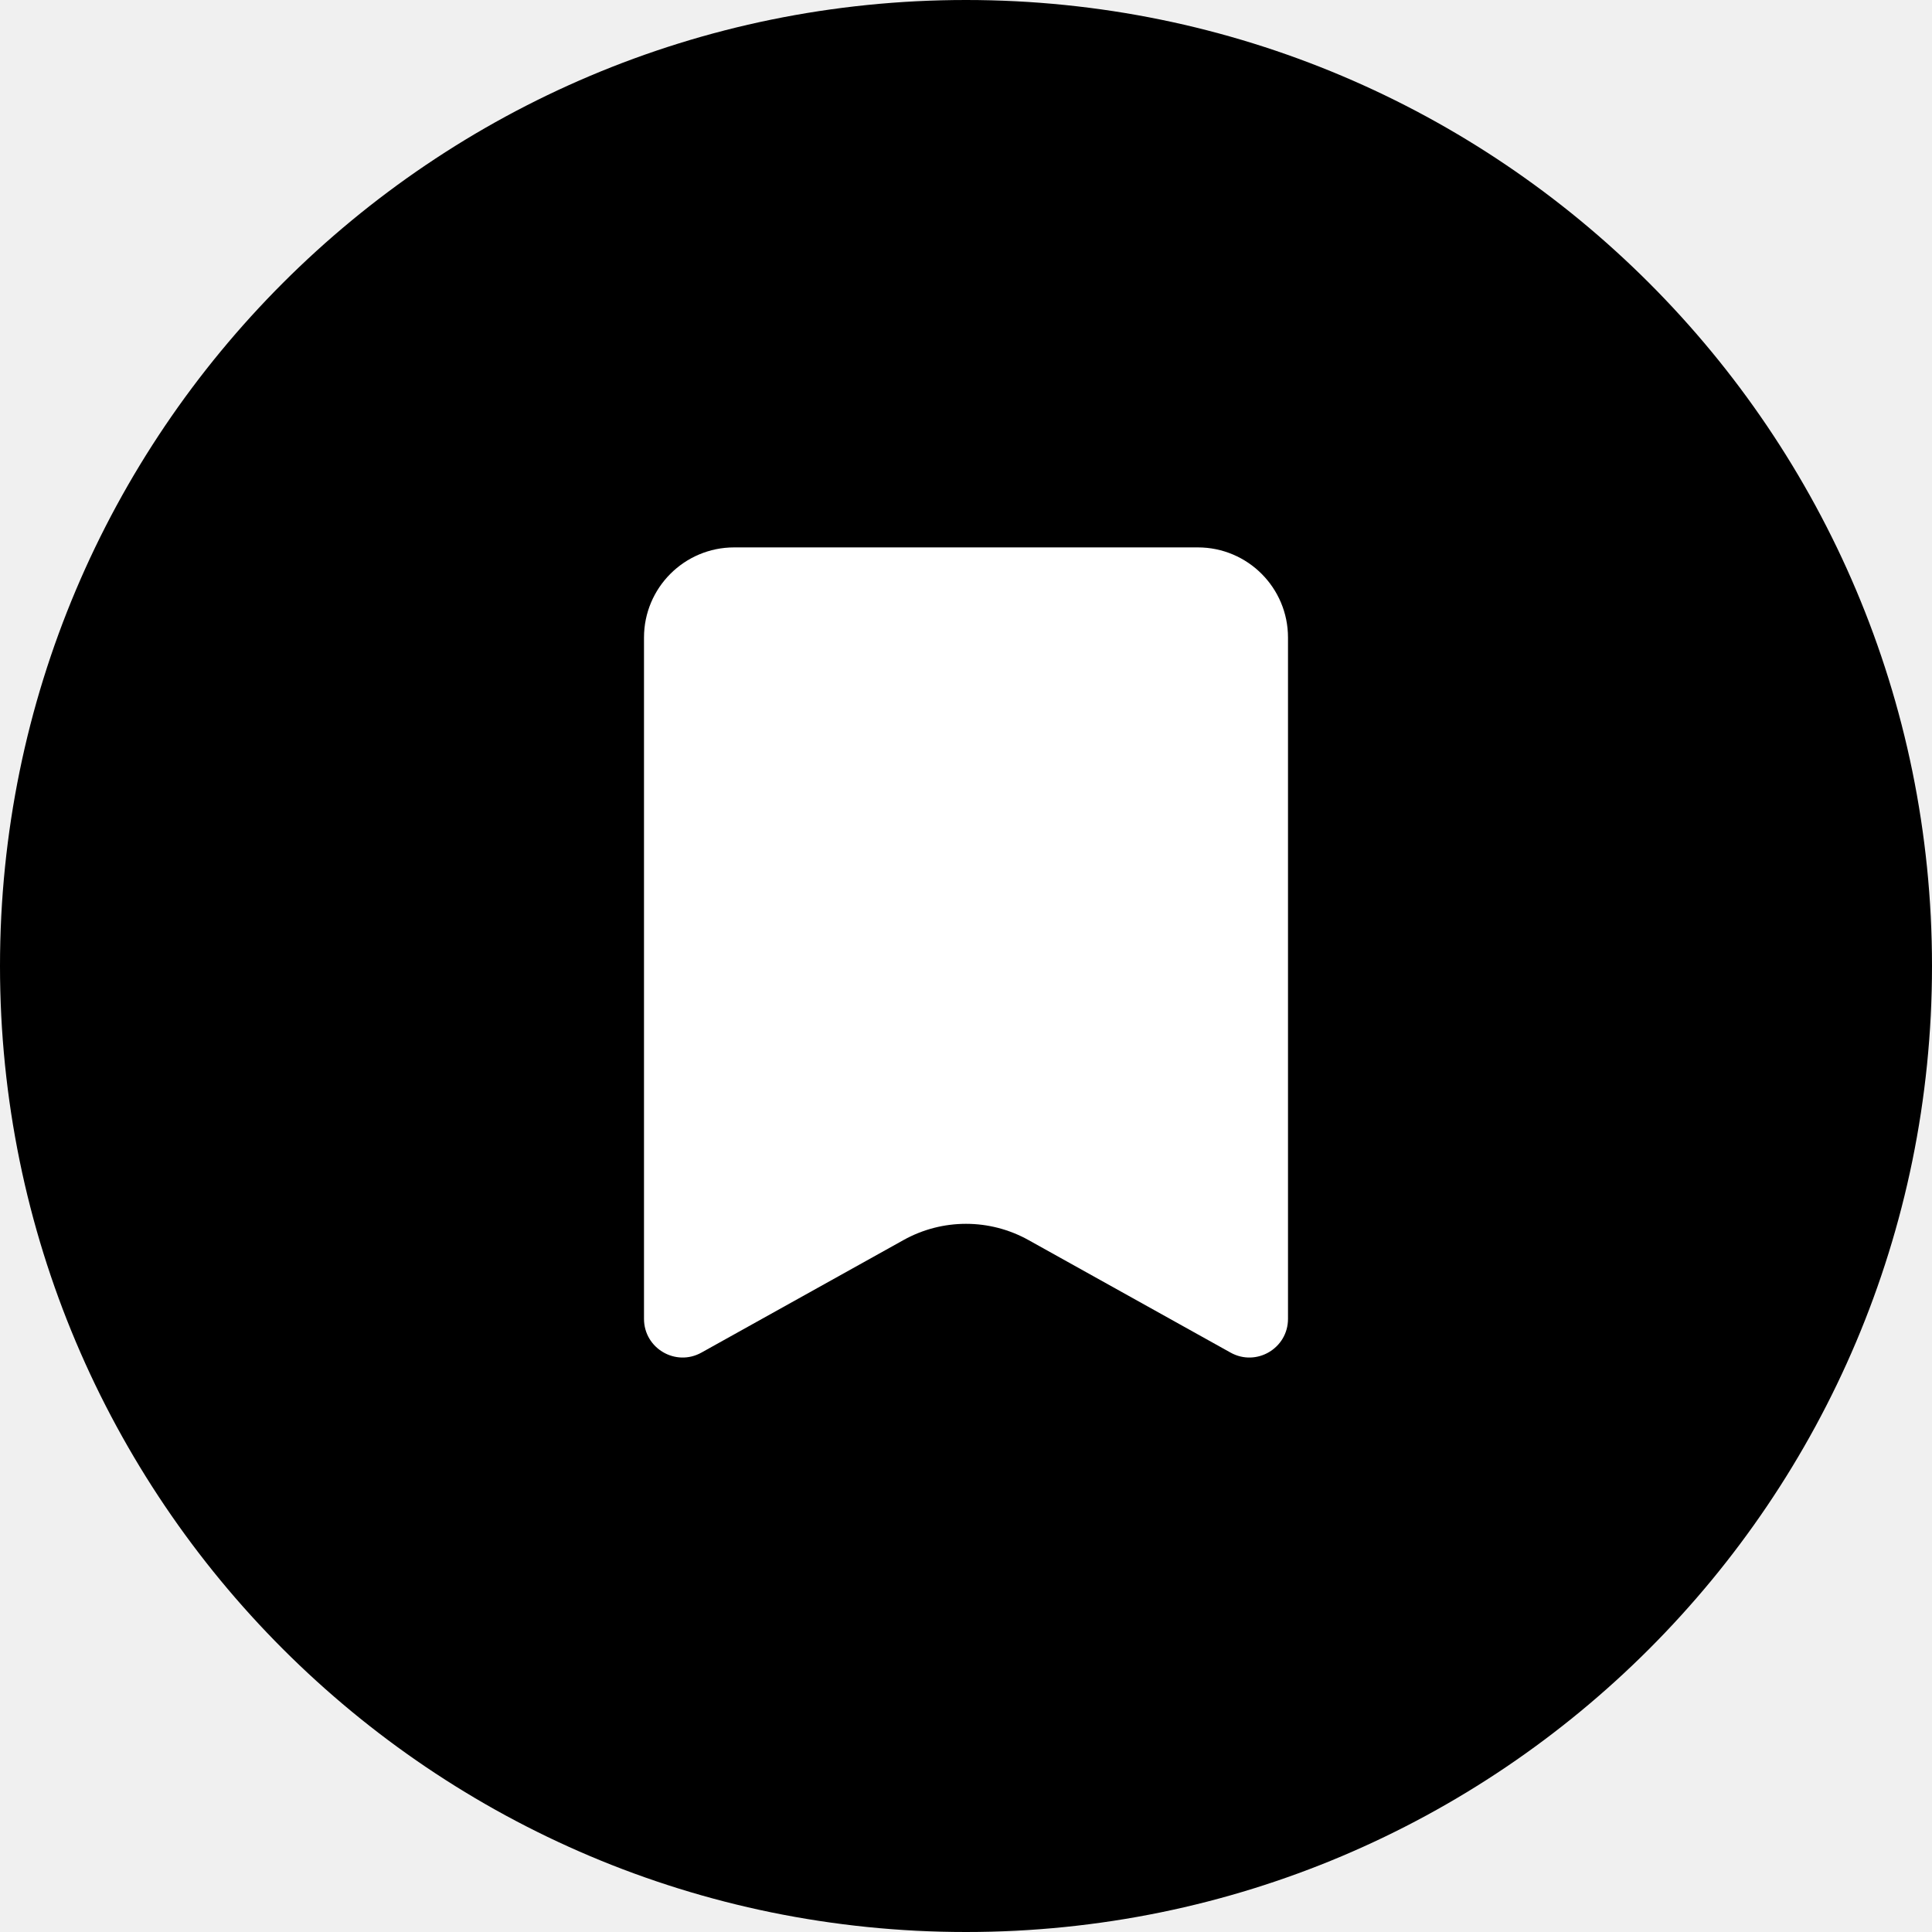
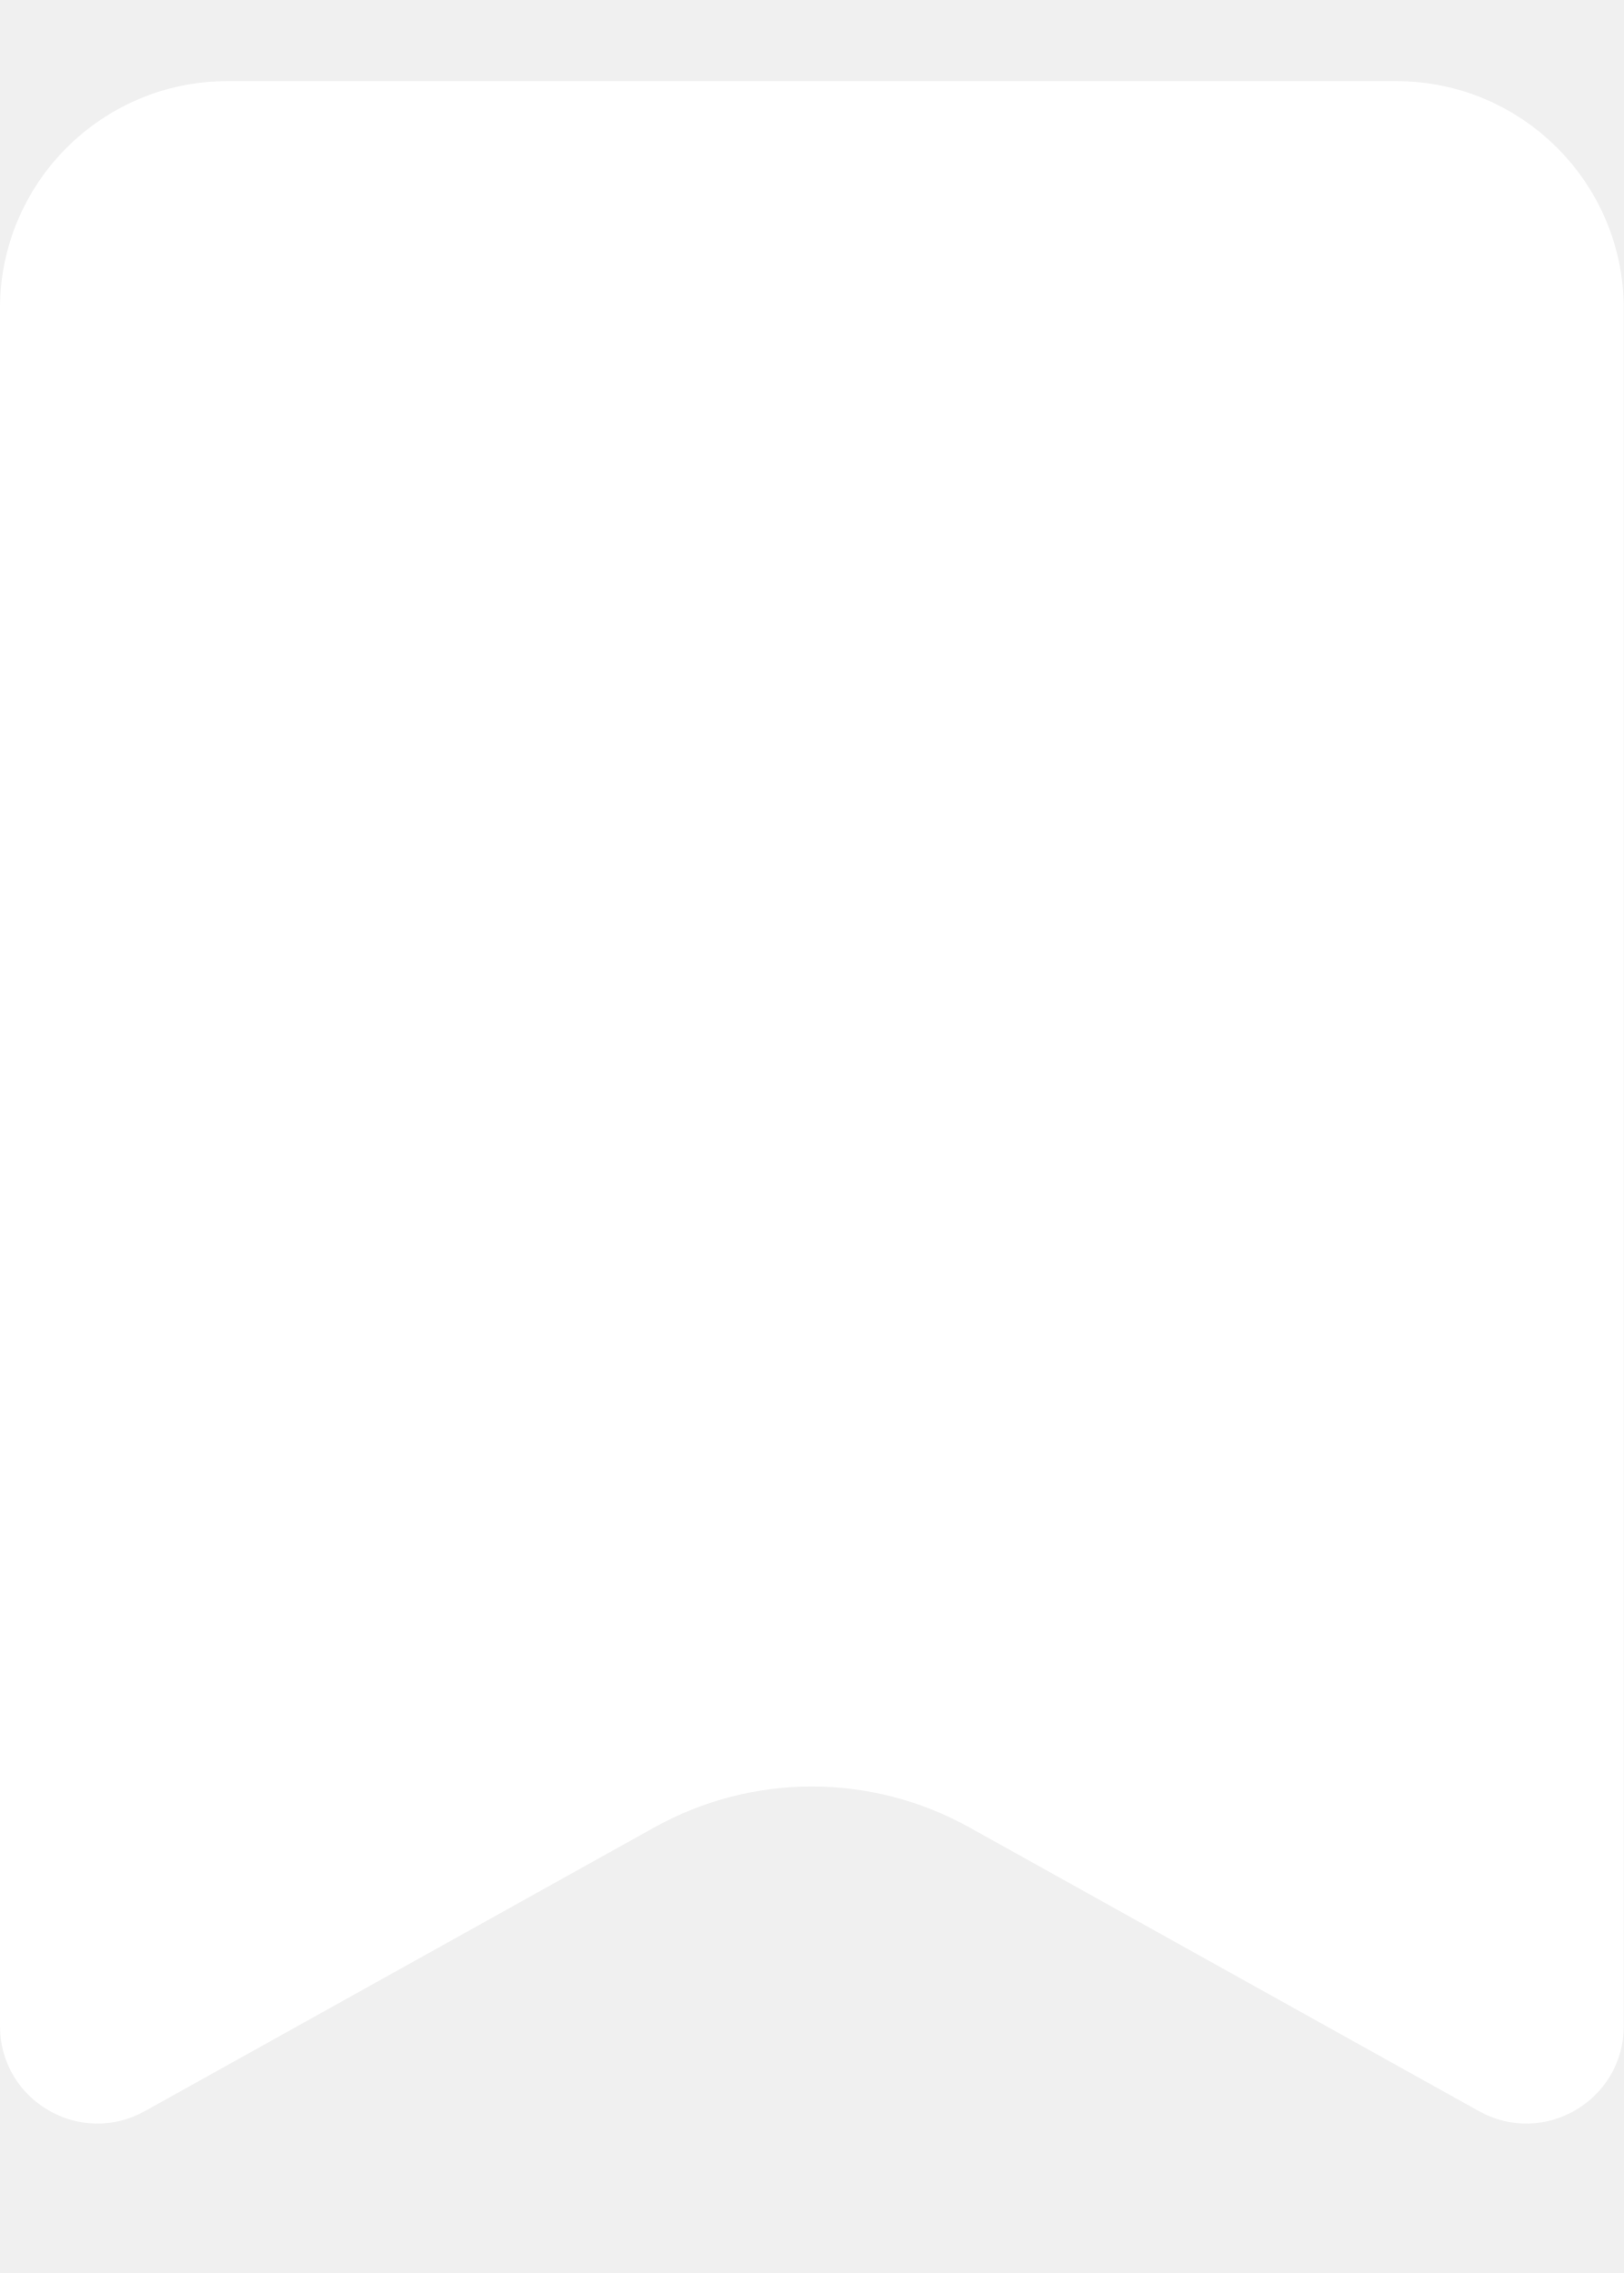
- <svg xmlns="http://www.w3.org/2000/svg" width="30" height="30" viewBox="0 0 30 30" fill="none">
-   <rect width="30" height="30" rx="15" fill="black" />
-   <path d="M10 9.9C10 9.127 10.627 8.5 11.4 8.5H18.6C19.373 8.5 20 9.127 20 9.9V20.479C20 20.937 19.508 21.226 19.108 21.003L15.973 19.257C15.368 18.919 14.632 18.919 14.027 19.257L10.892 21.003C10.492 21.226 10 20.937 10 20.479V9.9Z" fill="white" />
+ <svg xmlns="http://www.w3.org/2000/svg" width="10" height="14" viewBox="0 0 10 14" fill="none">
+   <path d="M0 1.9C0 1.127 0.627 0.5 1.4 0.5H8.6C9.373 0.5 10 1.127 10 1.9V12.479C10 12.937 9.508 13.226 9.108 13.003L5.973 11.257C5.368 10.919 4.632 10.919 4.027 11.257L0.892 13.003C0.492 13.226 0 12.937 0 12.479V1.9Z" fill="white" />
</svg>
